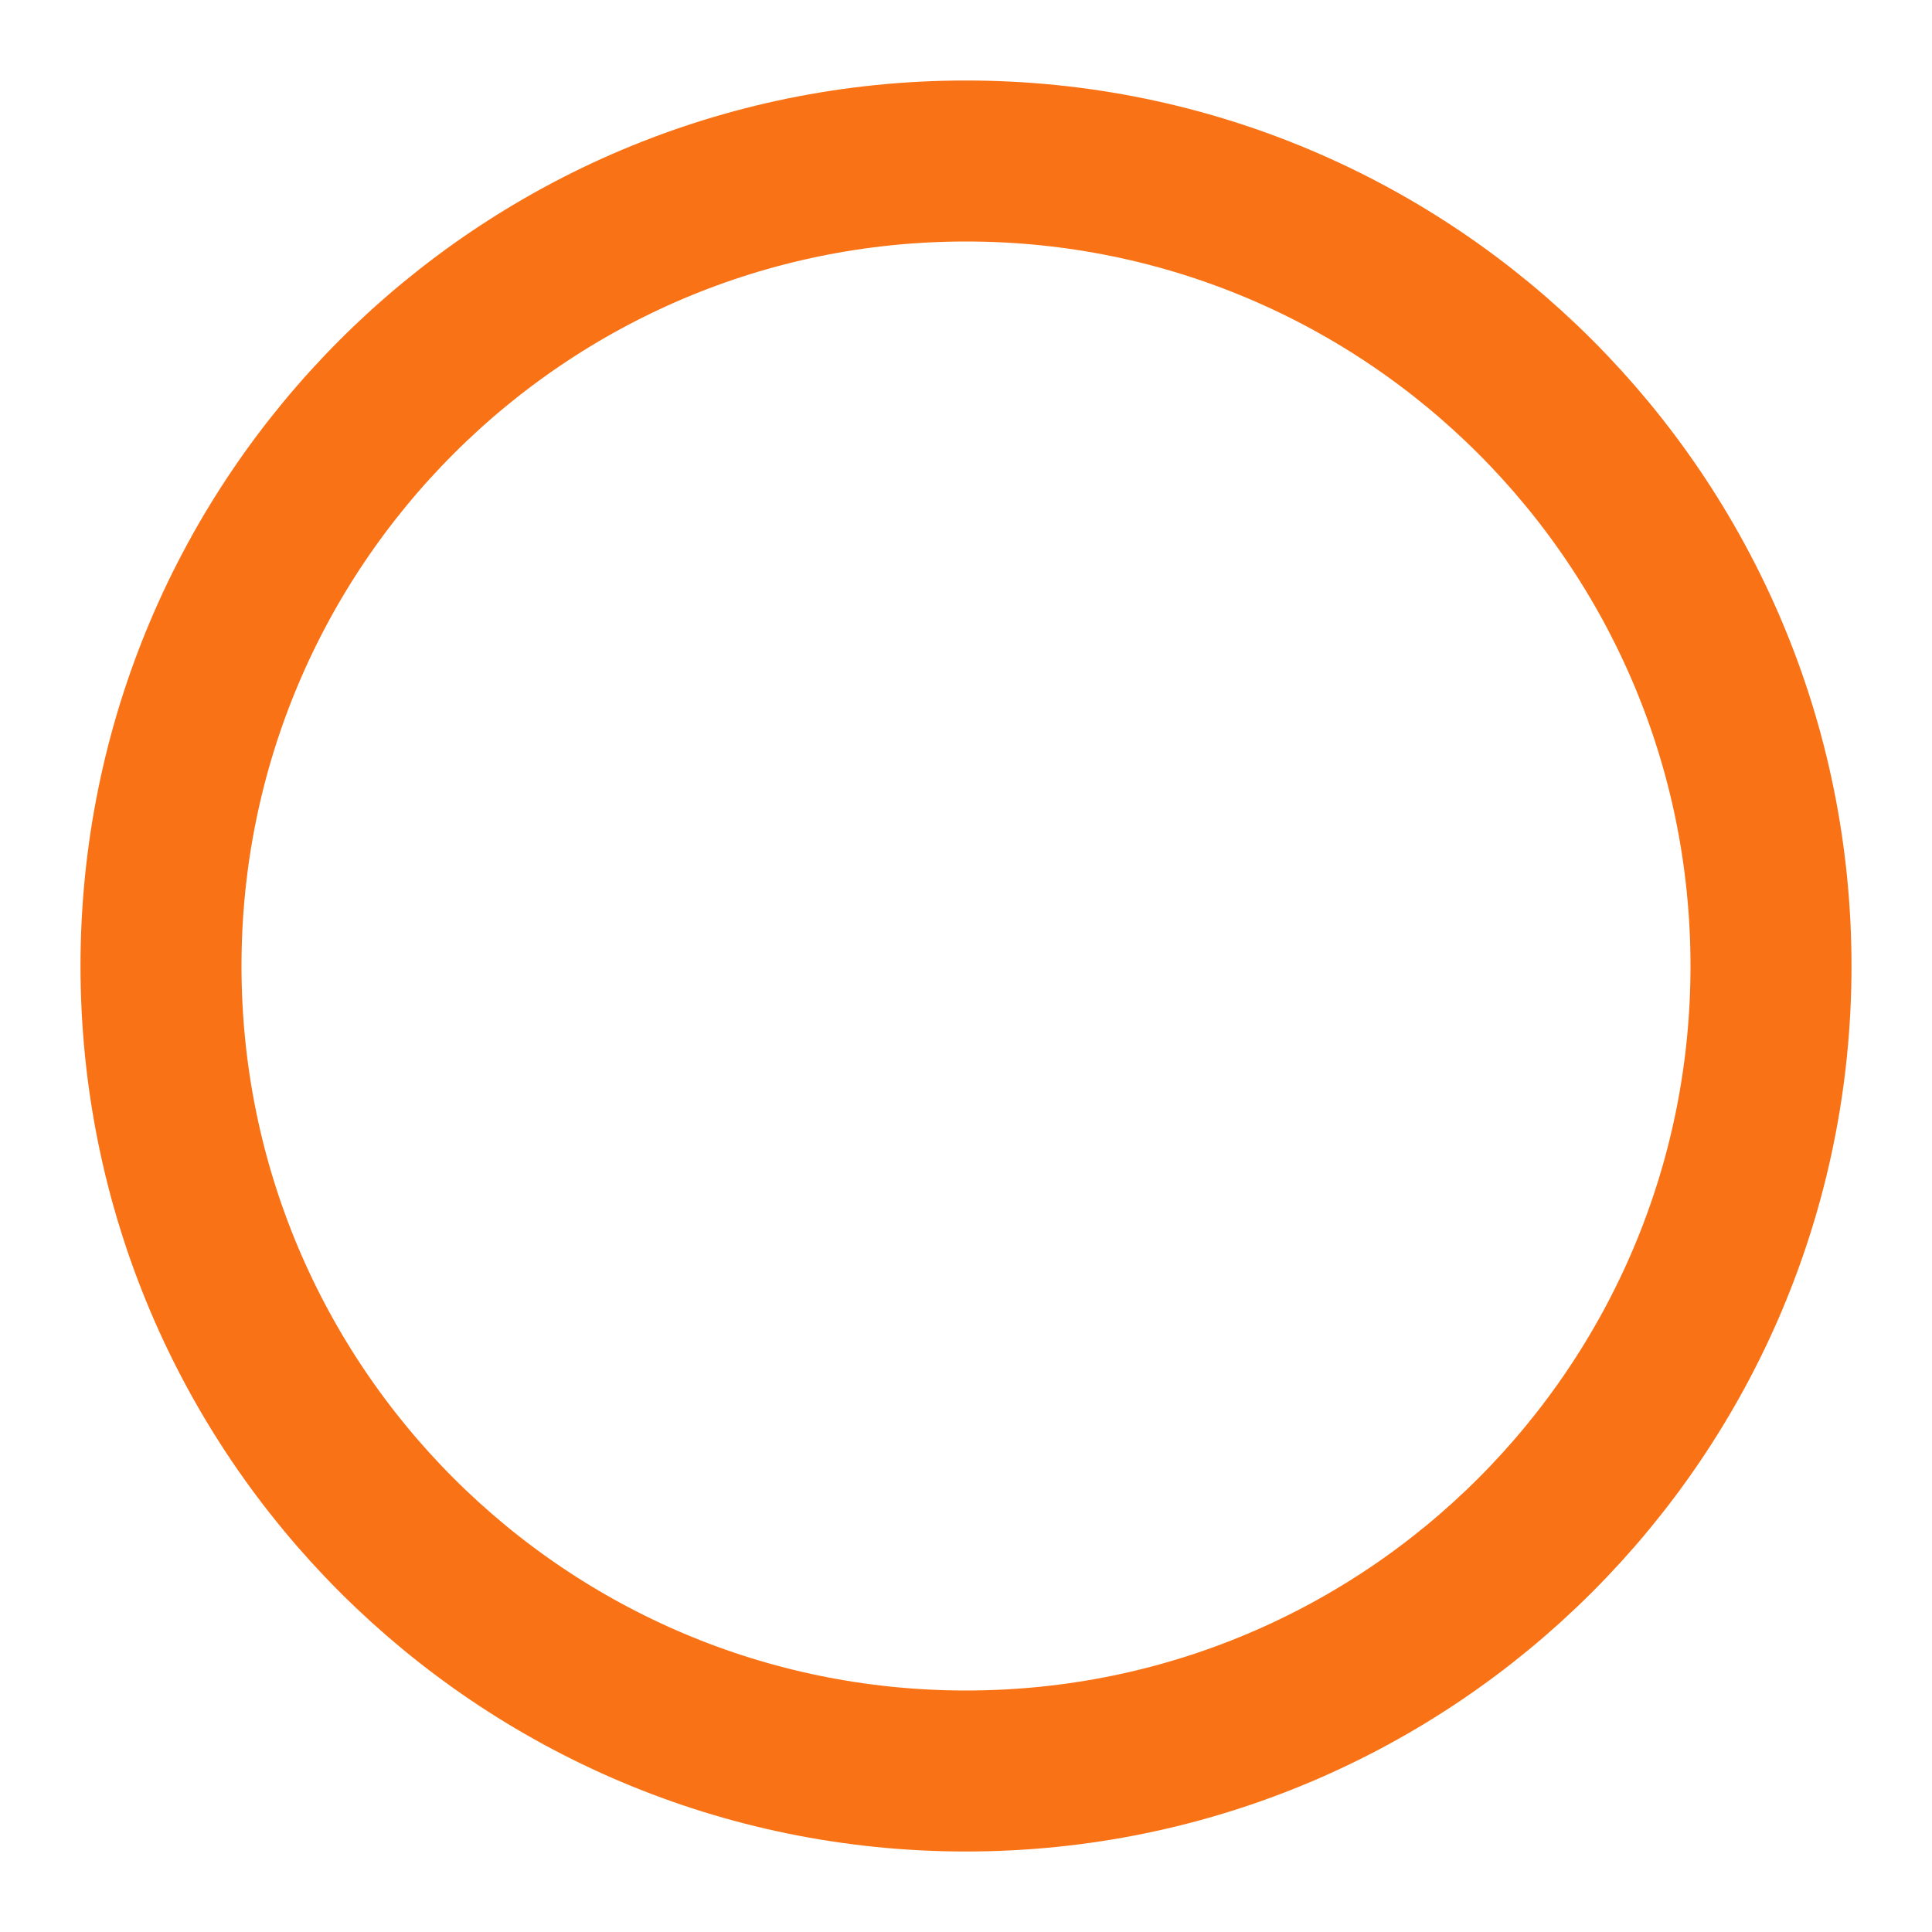
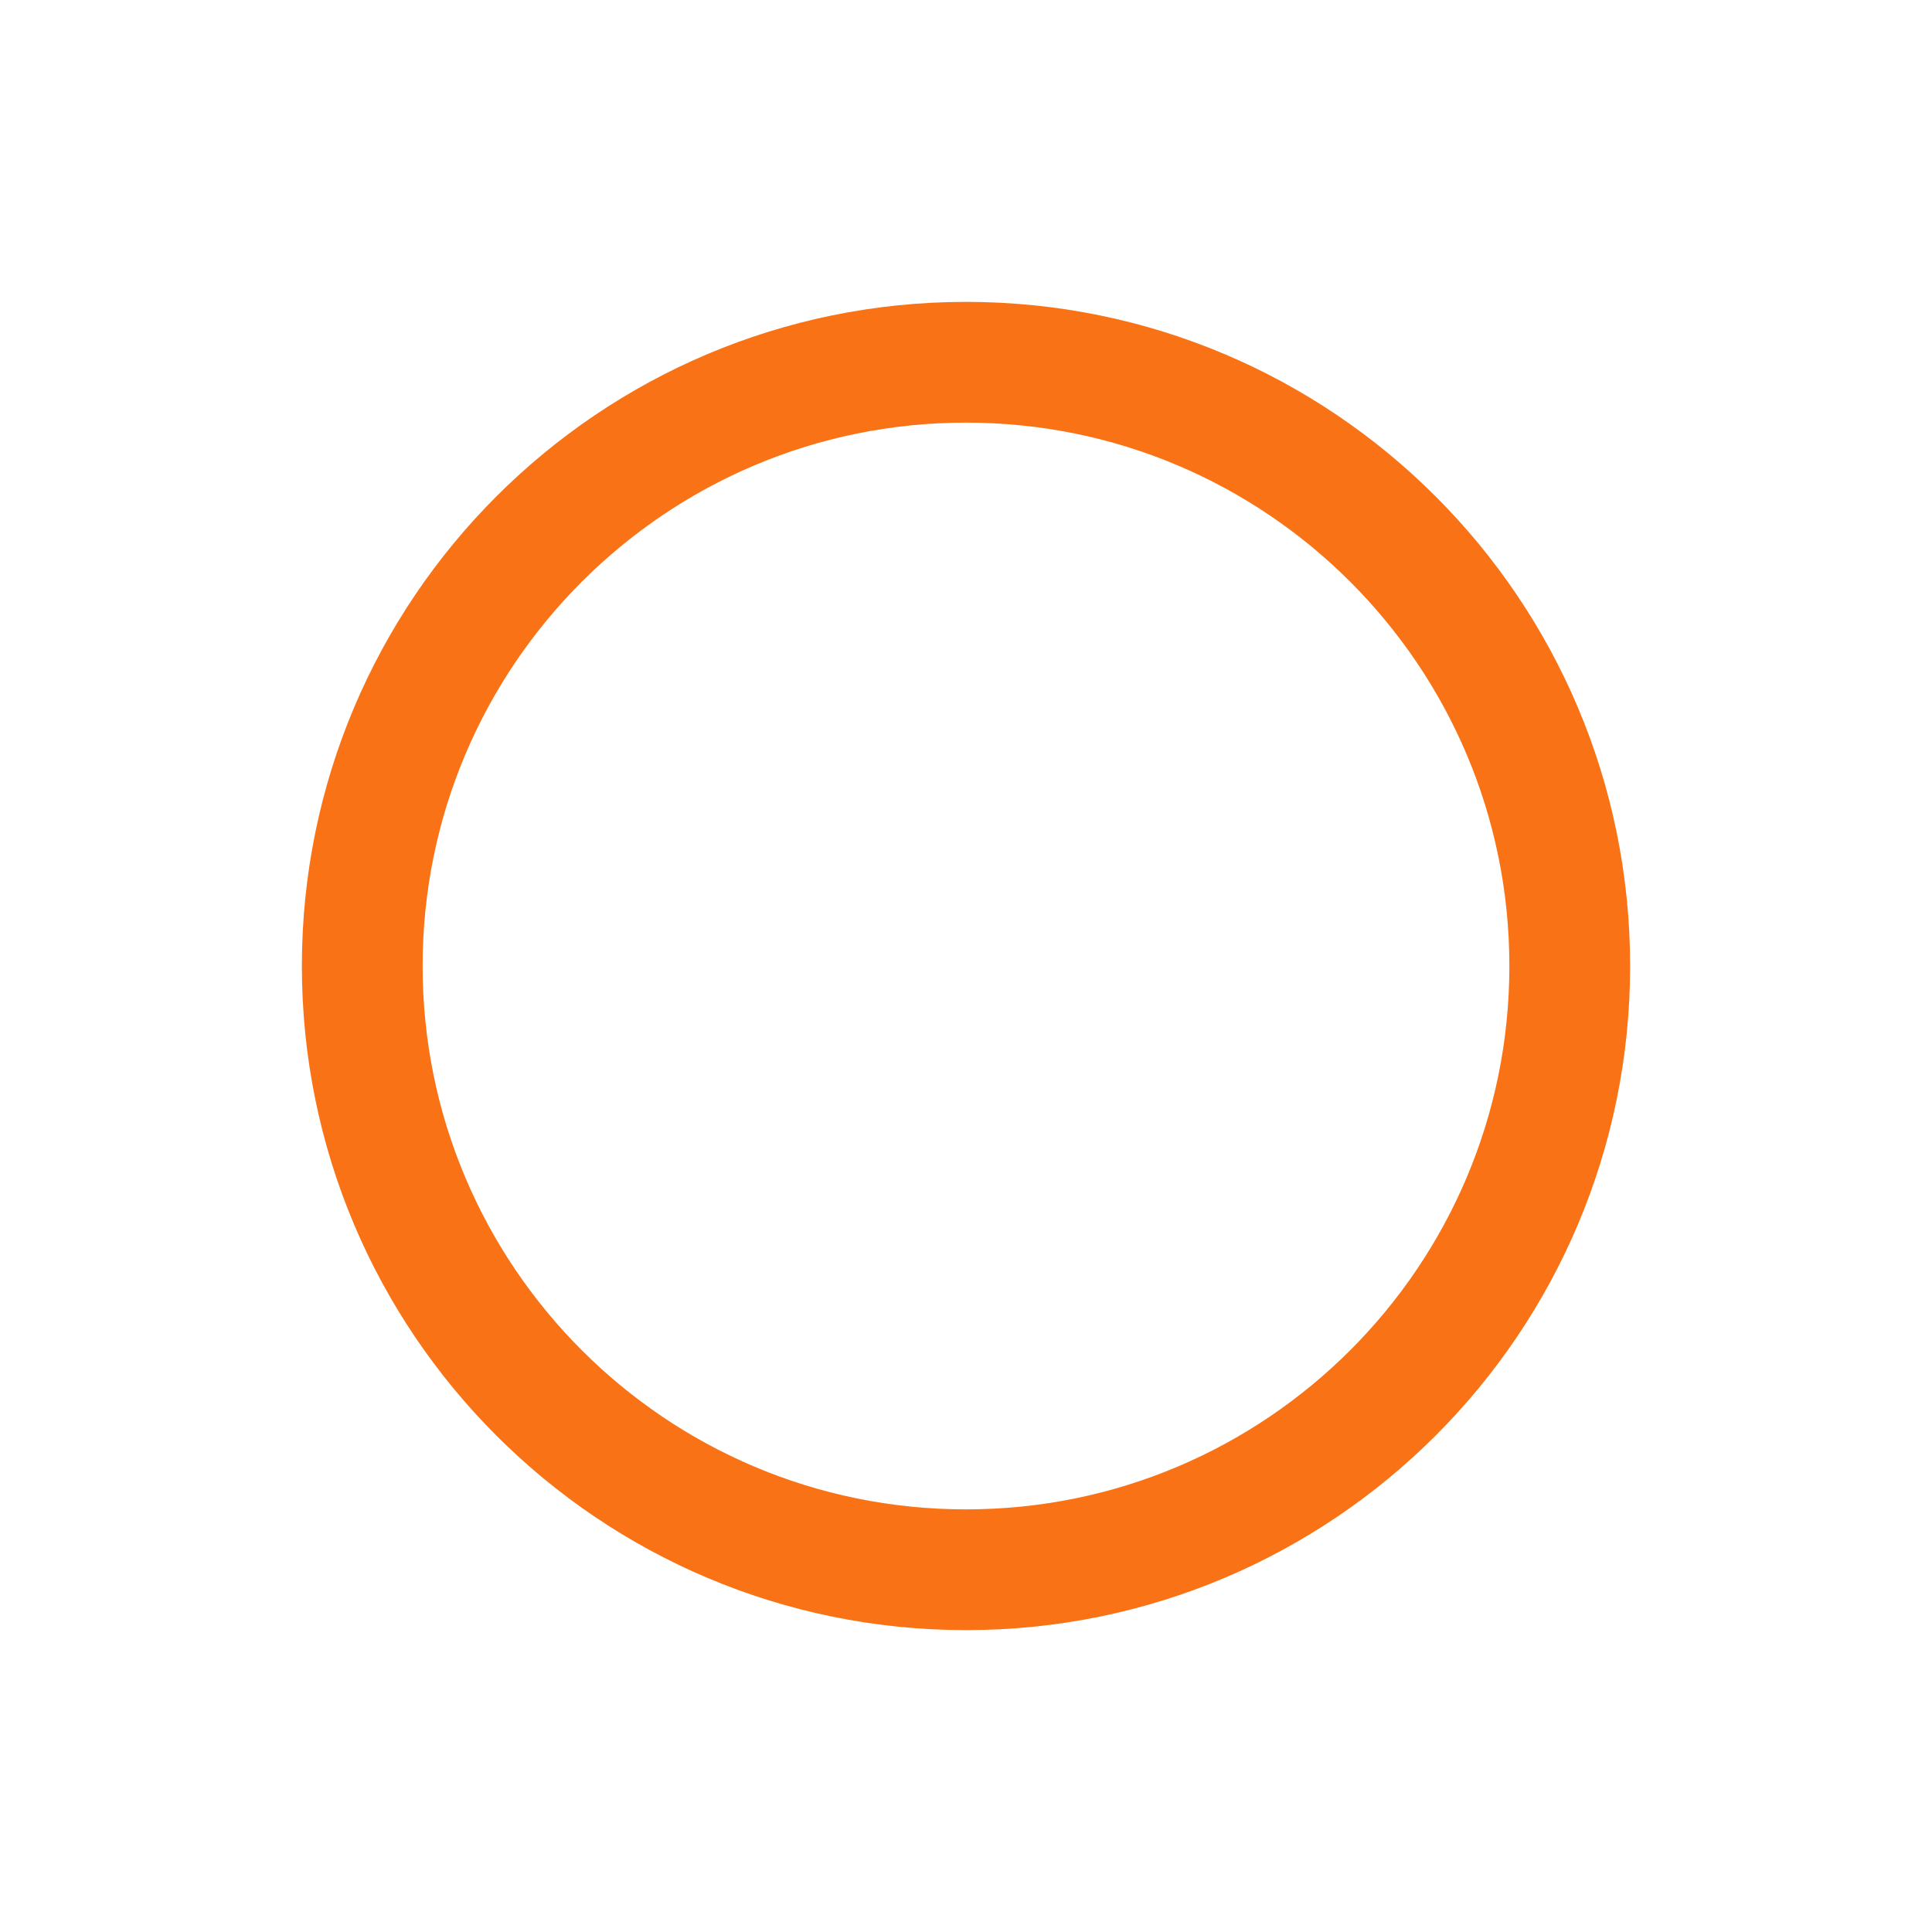
- <svg xmlns="http://www.w3.org/2000/svg" width="24" height="24" viewBox="0 0 24 24" fill="none" stroke="#F97316" stroke-width="2" stroke-linecap="round" stroke-linejoin="round">
+ <svg xmlns="http://www.w3.org/2000/svg" width="24" height="24" viewBox="-4 -4 32 32" fill="none" stroke="#F97316" stroke-width="2" stroke-linecap="round" stroke-linejoin="round">
  <circle cx="12" cy="12" r="10" />
</svg>
